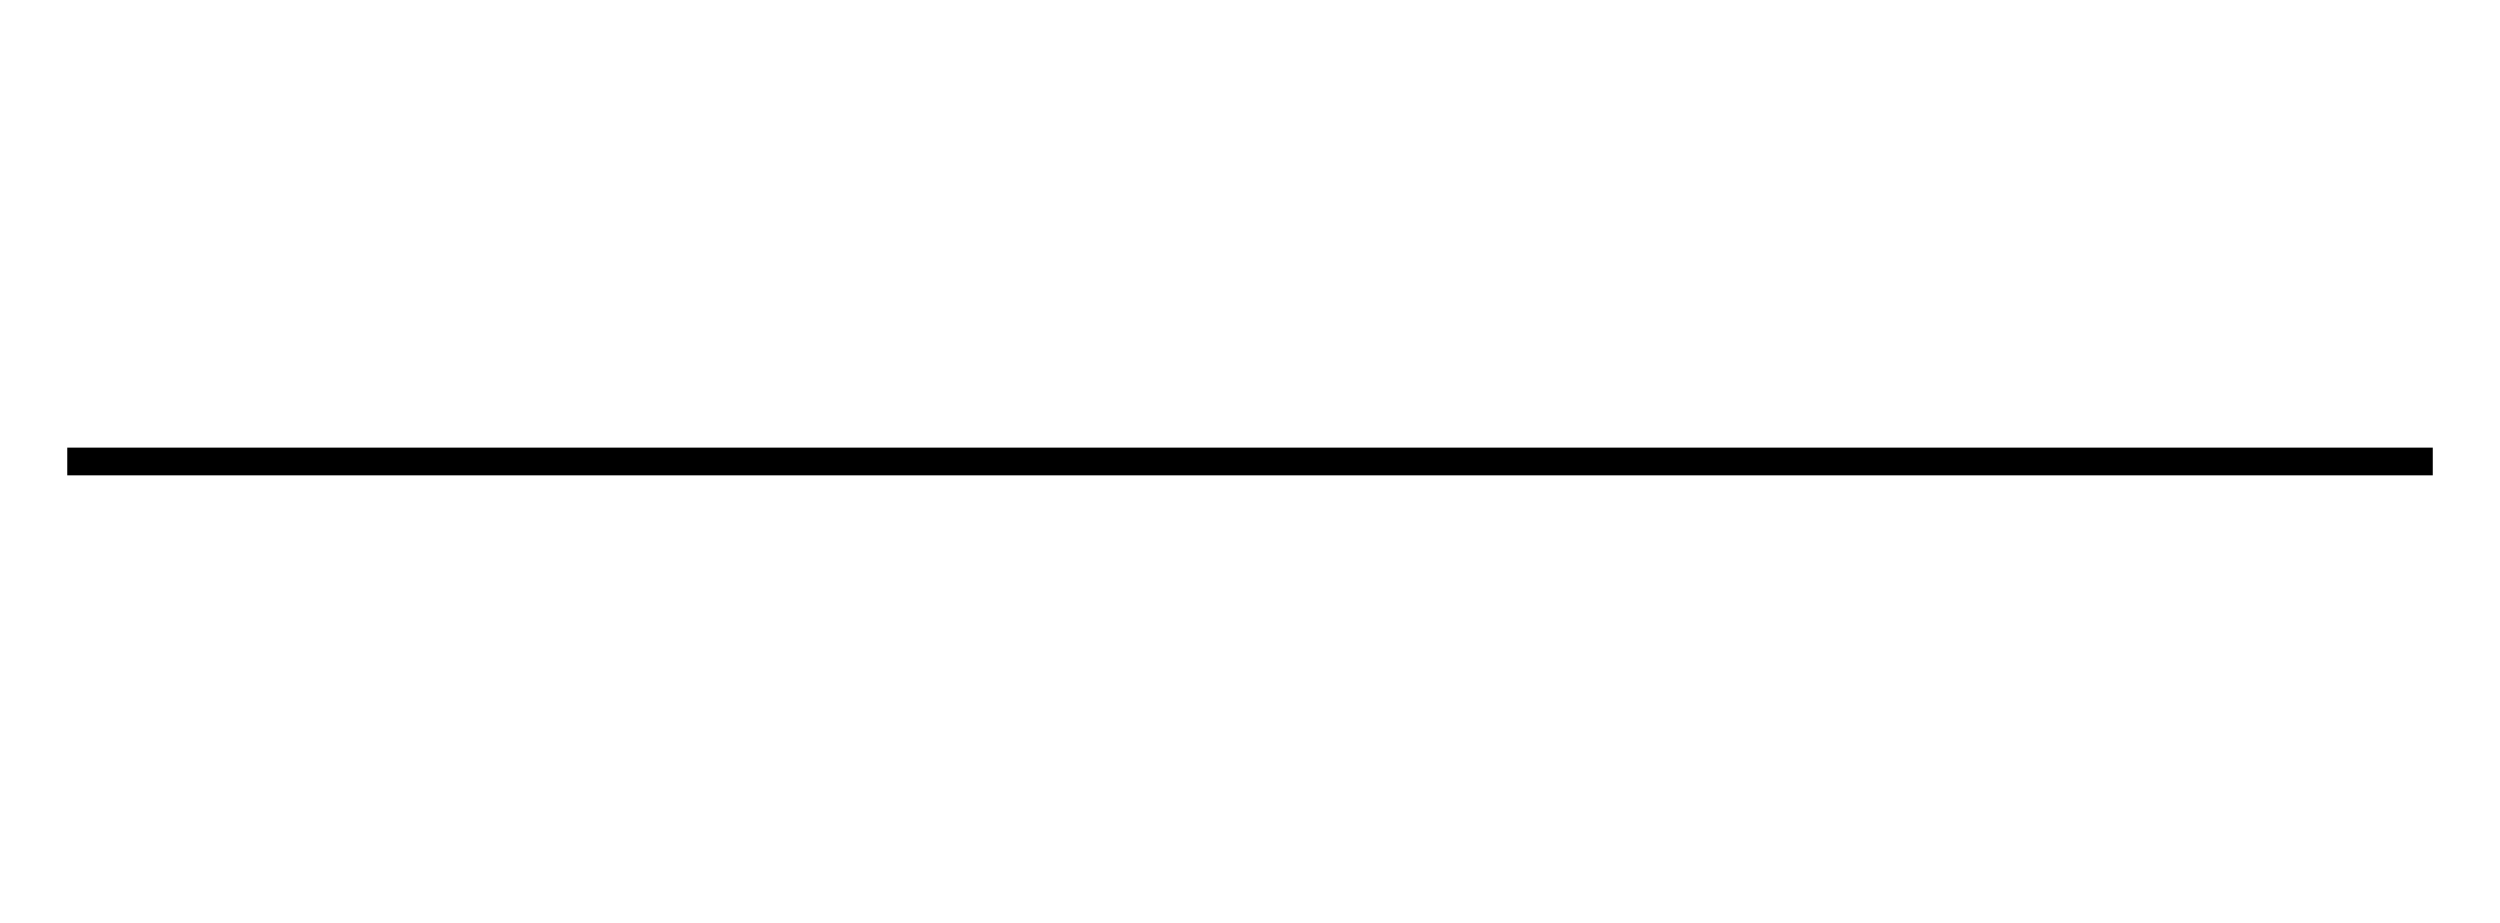
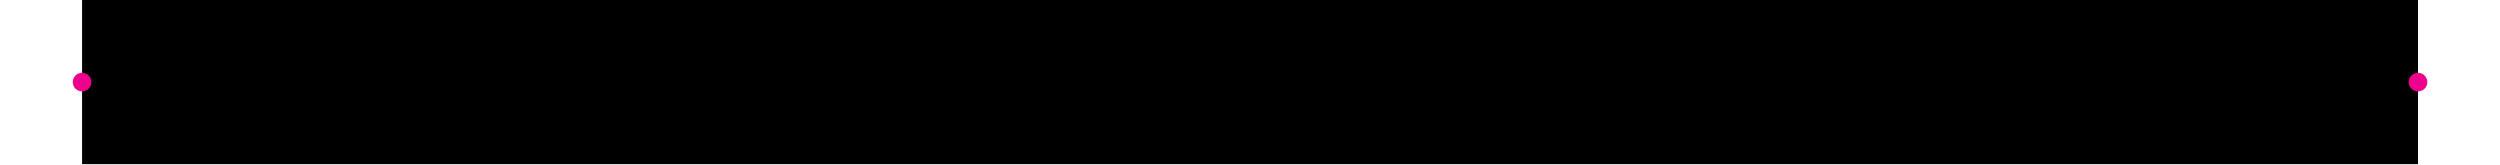
- <svg xmlns="http://www.w3.org/2000/svg" width="179.748pt" height="66.362pt" viewBox="0 0 179.748 66.362" version="1.1">
+ <svg xmlns="http://www.w3.org/2000/svg" width="30.339pt" height="1.993pt" viewBox="0 0 30.339 1.993" version="1.1">
+   <defs>
+     <clipPath id="clip1">
+       <path d="M 0 0 L 30.34 0 L 30.34 1.992 L 0 1.992 Z M 0 0 " />
+     </clipPath>
+     <clipPath id="clip2">
+       <path d="M 0 0 L 2 0 L 2 1.992 L 0 1.992 Z M 0 0 " />
+     </clipPath>
+     <clipPath id="clip3">
+       <path d="M 29 0 L 30 0 L 30 1.992 L 29 1.992 Z M 29 0 " />
+     </clipPath>
+   </defs>
  <g id="surface1">
-     <path style="fill:none;stroke-width:1.993;stroke-linecap:butt;stroke-linejoin:miter;stroke:rgb(0%,0%,0%);stroke-opacity:1;stroke-miterlimit:10;" d="M 0.001 0.001 L 170.079 0.001 " transform="matrix(1,0,0,-1,4.835,33.181)" />
+     <g clip-path="url(#clip1)" clip-rule="nonzero">
+       <path style="fill:none;stroke-width:1.993;stroke-linecap:butt;stroke-linejoin:miter;stroke:rgb(0%,0%,0%);stroke-opacity:1;stroke-miterlimit:10;" d="M -14.173 0.001 L 14.175 0.001 " transform="matrix(1,0,0,-1,15.169,0.997)" />
+     </g>
+     <g clip-path="url(#clip2)" clip-rule="nonzero">
+       <path style=" stroke:none;fill-rule:nonzero;fill:rgb(92.549%,0%,54.9%);fill-opacity:1;" d="M 1.109 0.996 C 1.109 0.934 1.059 0.883 0.996 0.883 C 0.934 0.883 0.883 0.934 0.883 0.996 C 0.883 1.059 0.934 1.109 0.996 1.109 C 1.059 1.109 1.109 1.059 1.109 0.996 Z M 1.109 0.996 " />
+     </g>
+     <g clip-path="url(#clip3)" clip-rule="nonzero">
+       <path style=" stroke:none;fill-rule:nonzero;fill:rgb(92.549%,0%,54.9%);fill-opacity:1;" d="M 29.457 0.996 C 29.457 0.934 29.406 0.883 29.344 0.883 C 29.281 0.883 29.23 0.934 29.23 0.996 C 29.23 1.059 29.281 1.109 29.344 1.109 C 29.406 1.109 29.457 1.059 29.457 0.996 Z M 29.457 0.996 " />
+     </g>
  </g>
</svg>
